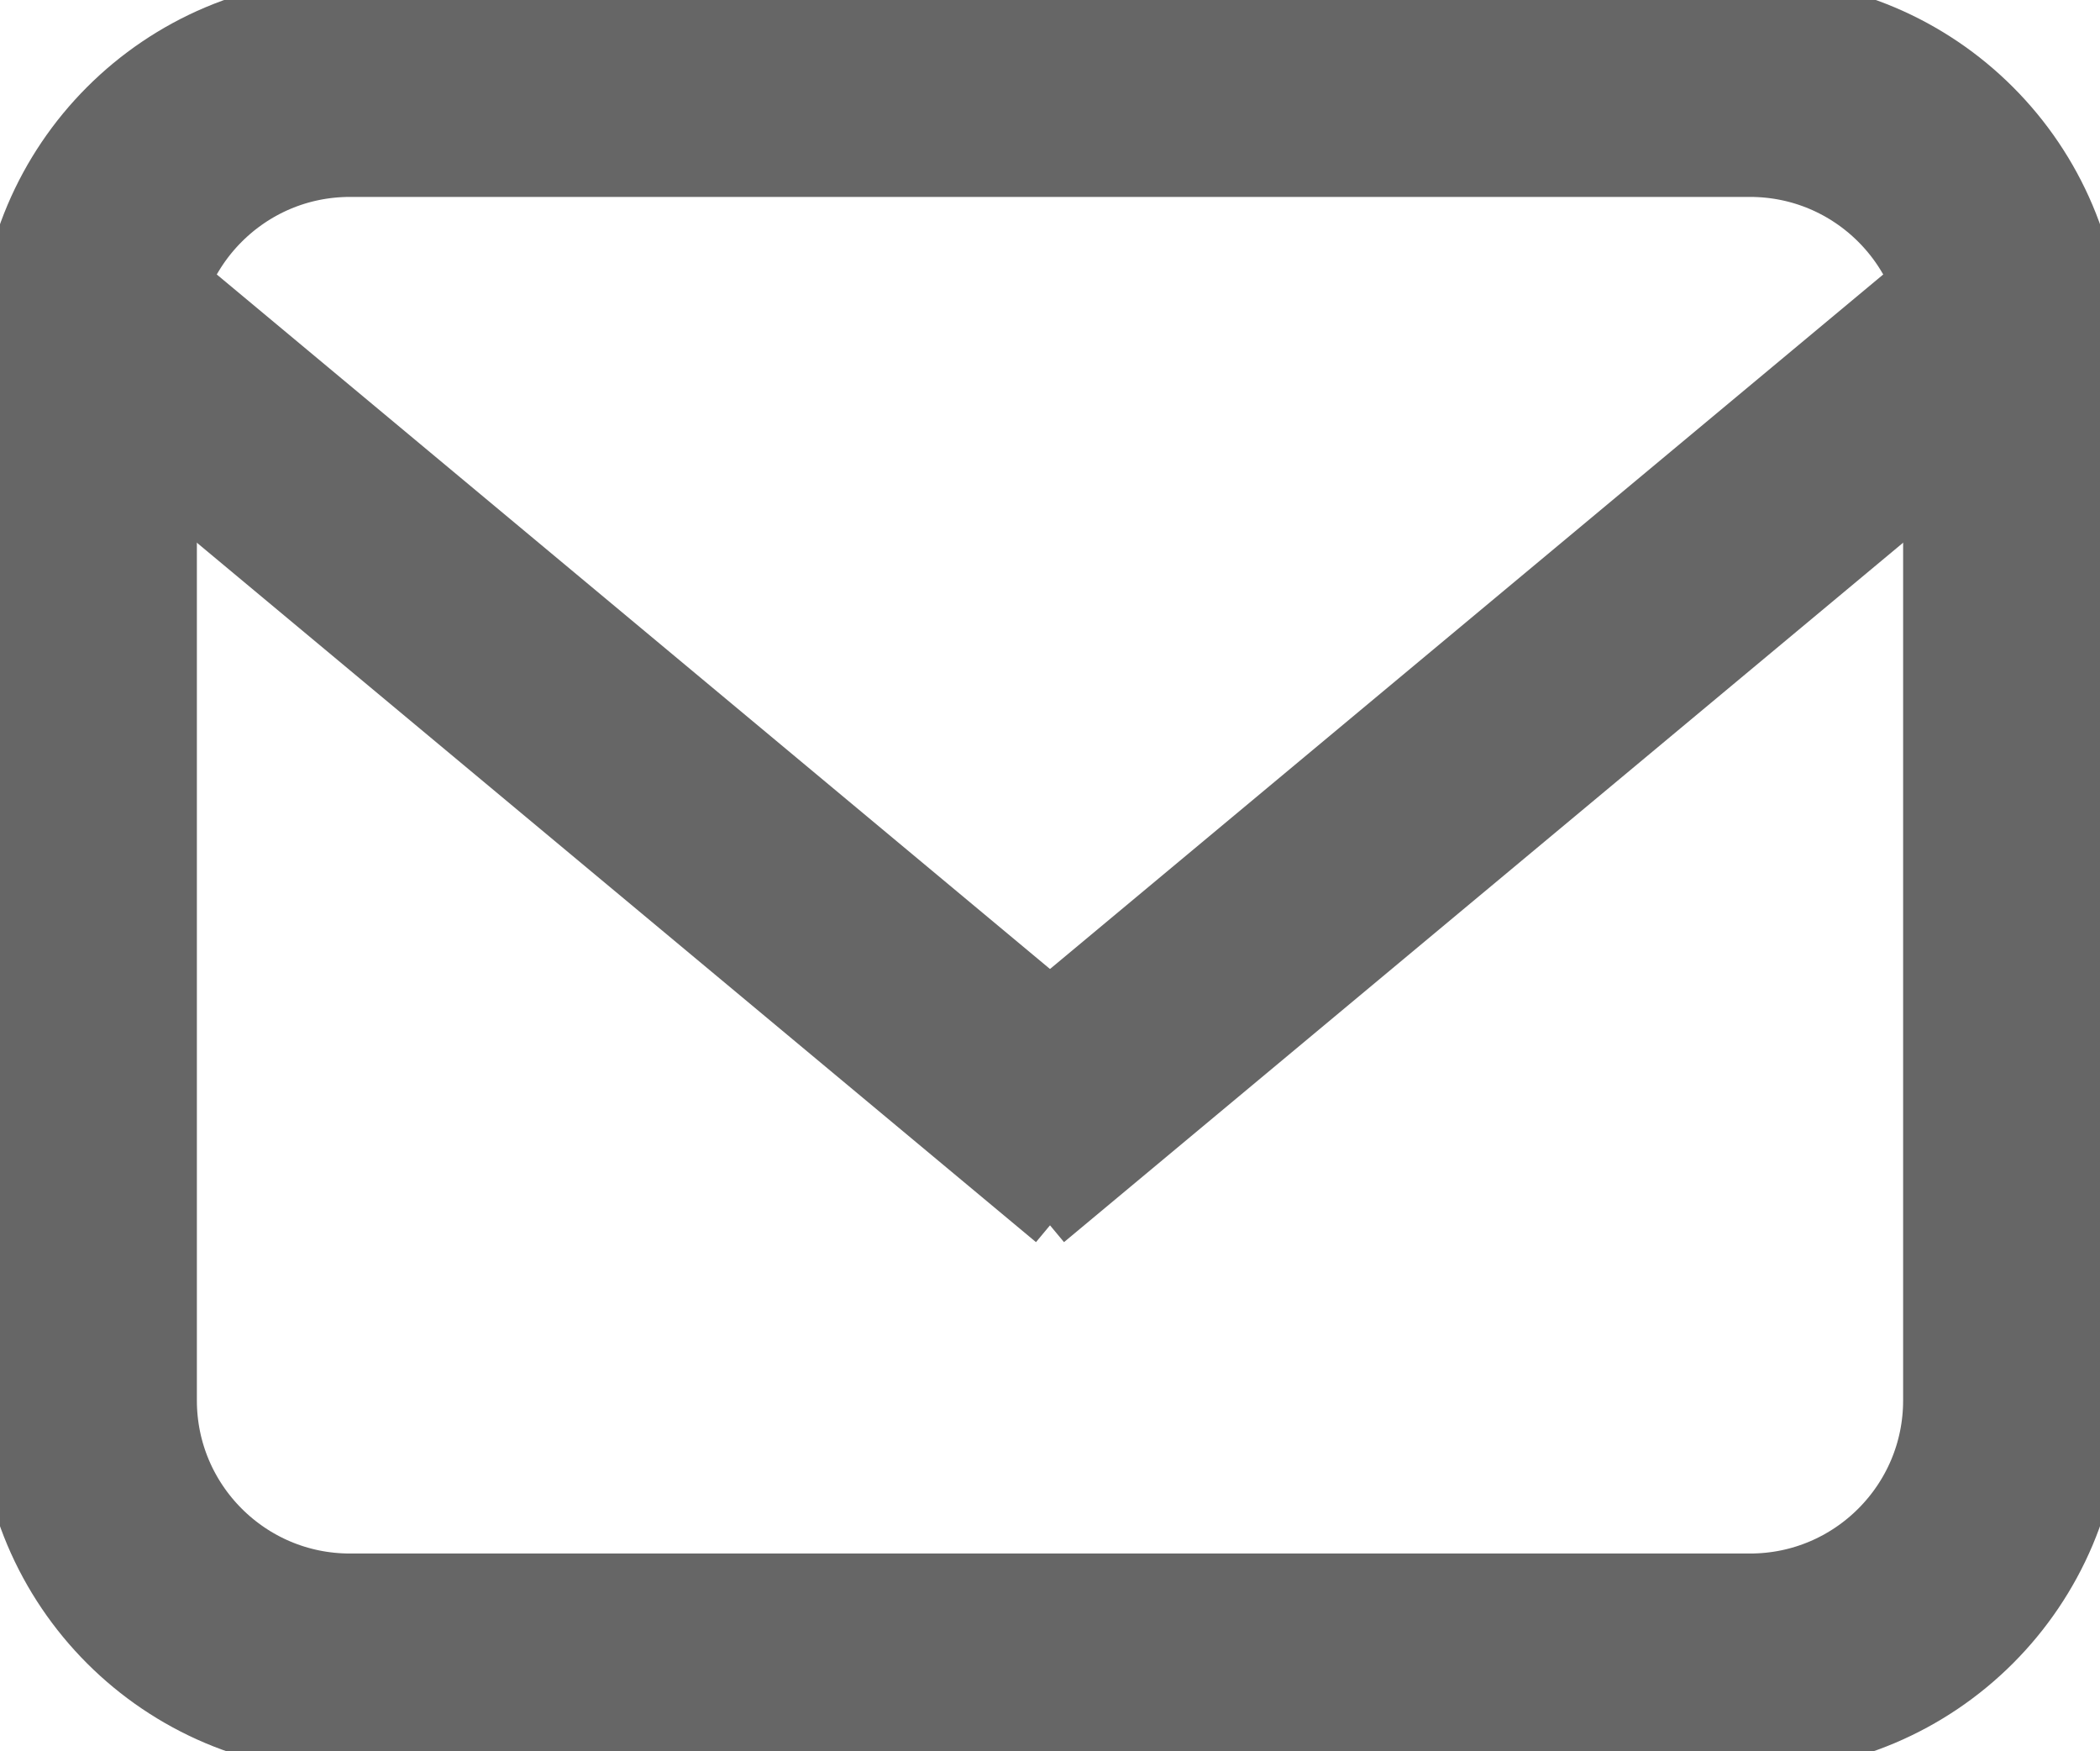
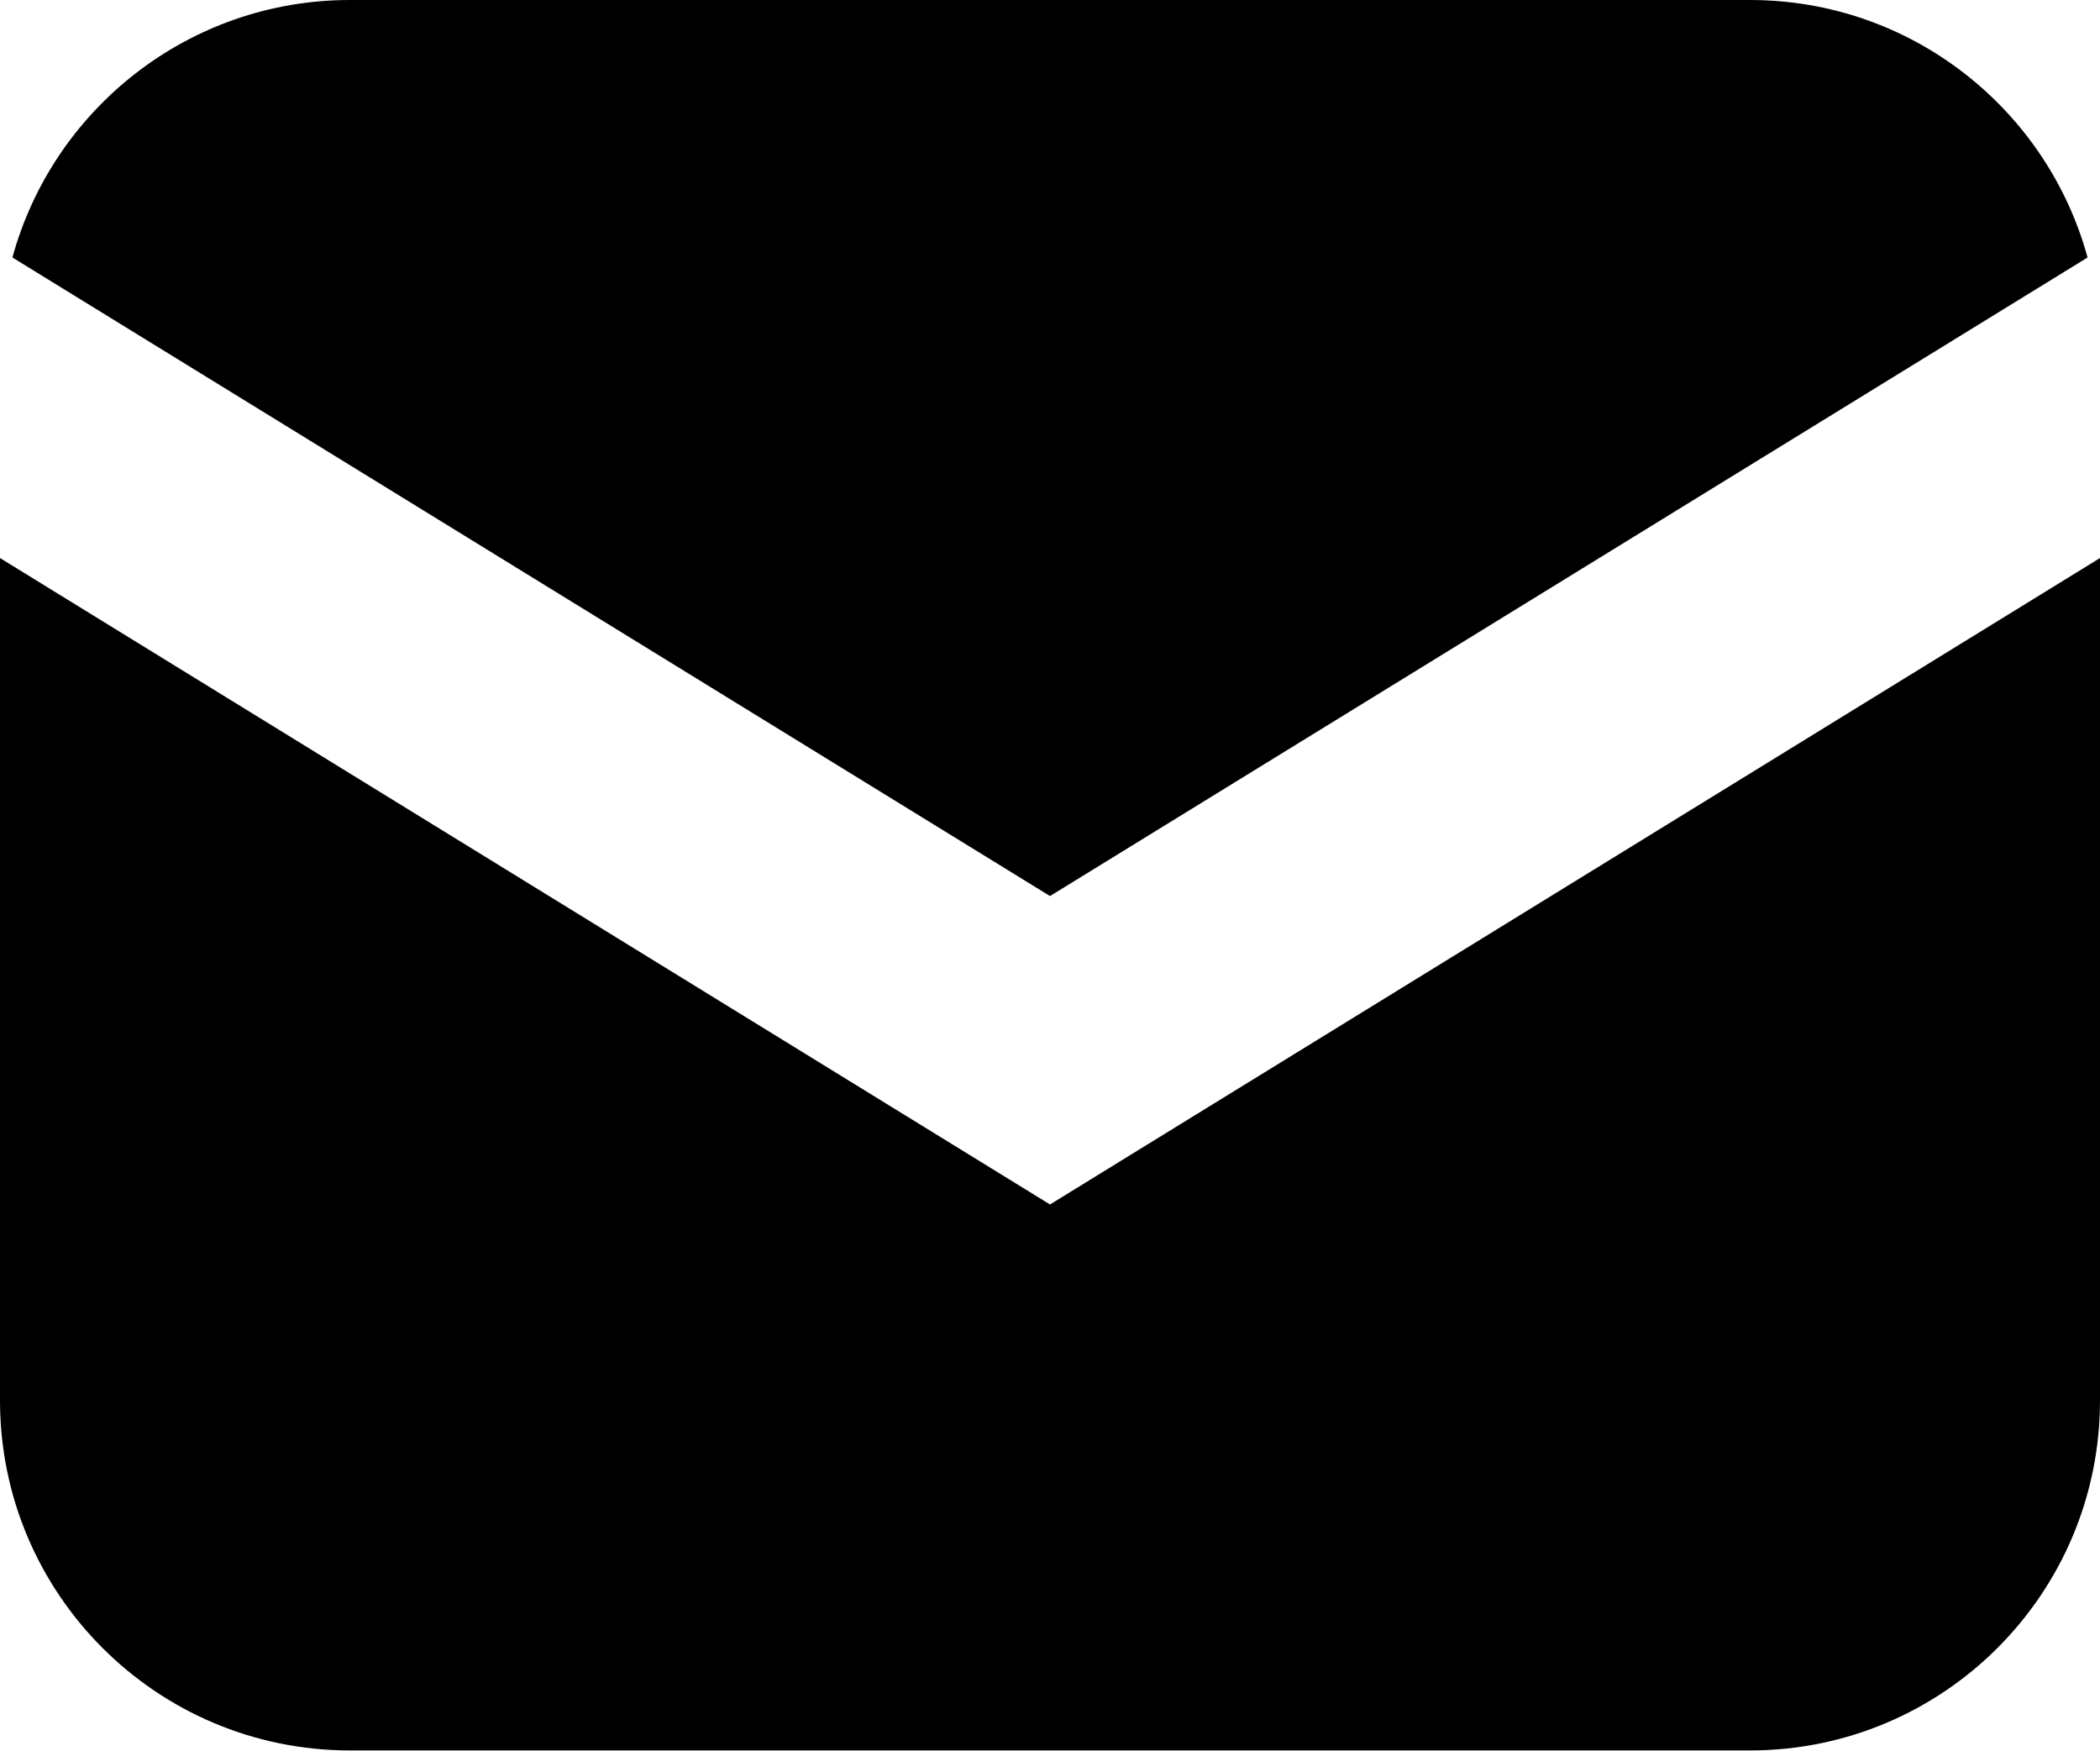
<svg xmlns="http://www.w3.org/2000/svg" width="12" height="10" viewBox="0 0 12 10" fill="none">
-   <style>
-         line, rect {
-             stroke: #666666;
-             stroke-width: 1.25px
-         }
-     </style>
-   <rect x="0.5" y="0.5" width="11" height="9" rx="1.5" stroke="black" />
-   <line x1="0.32" y1="1.616" x2="6.32" y2="6.616" stroke="black" />
-   <line x1="5.68" y1="6.616" x2="11.68" y2="1.616" stroke="black" />
+   <path fill-rule="evenodd" clip-rule="evenodd" d="M6 5.119L11.929 1.471C11.697 0.623 10.921 0 10 0H2C1.079 0 0.303 0.623 0.071 1.471L6 5.119ZM12 3.188L6.393 6.639L6 6.881L5.607 6.639L0 3.188V8C0 9.105 0.895 10 2 10H10C11.105 10 12 9.105 12 8V3.188Z" fill="black" />
</svg>
